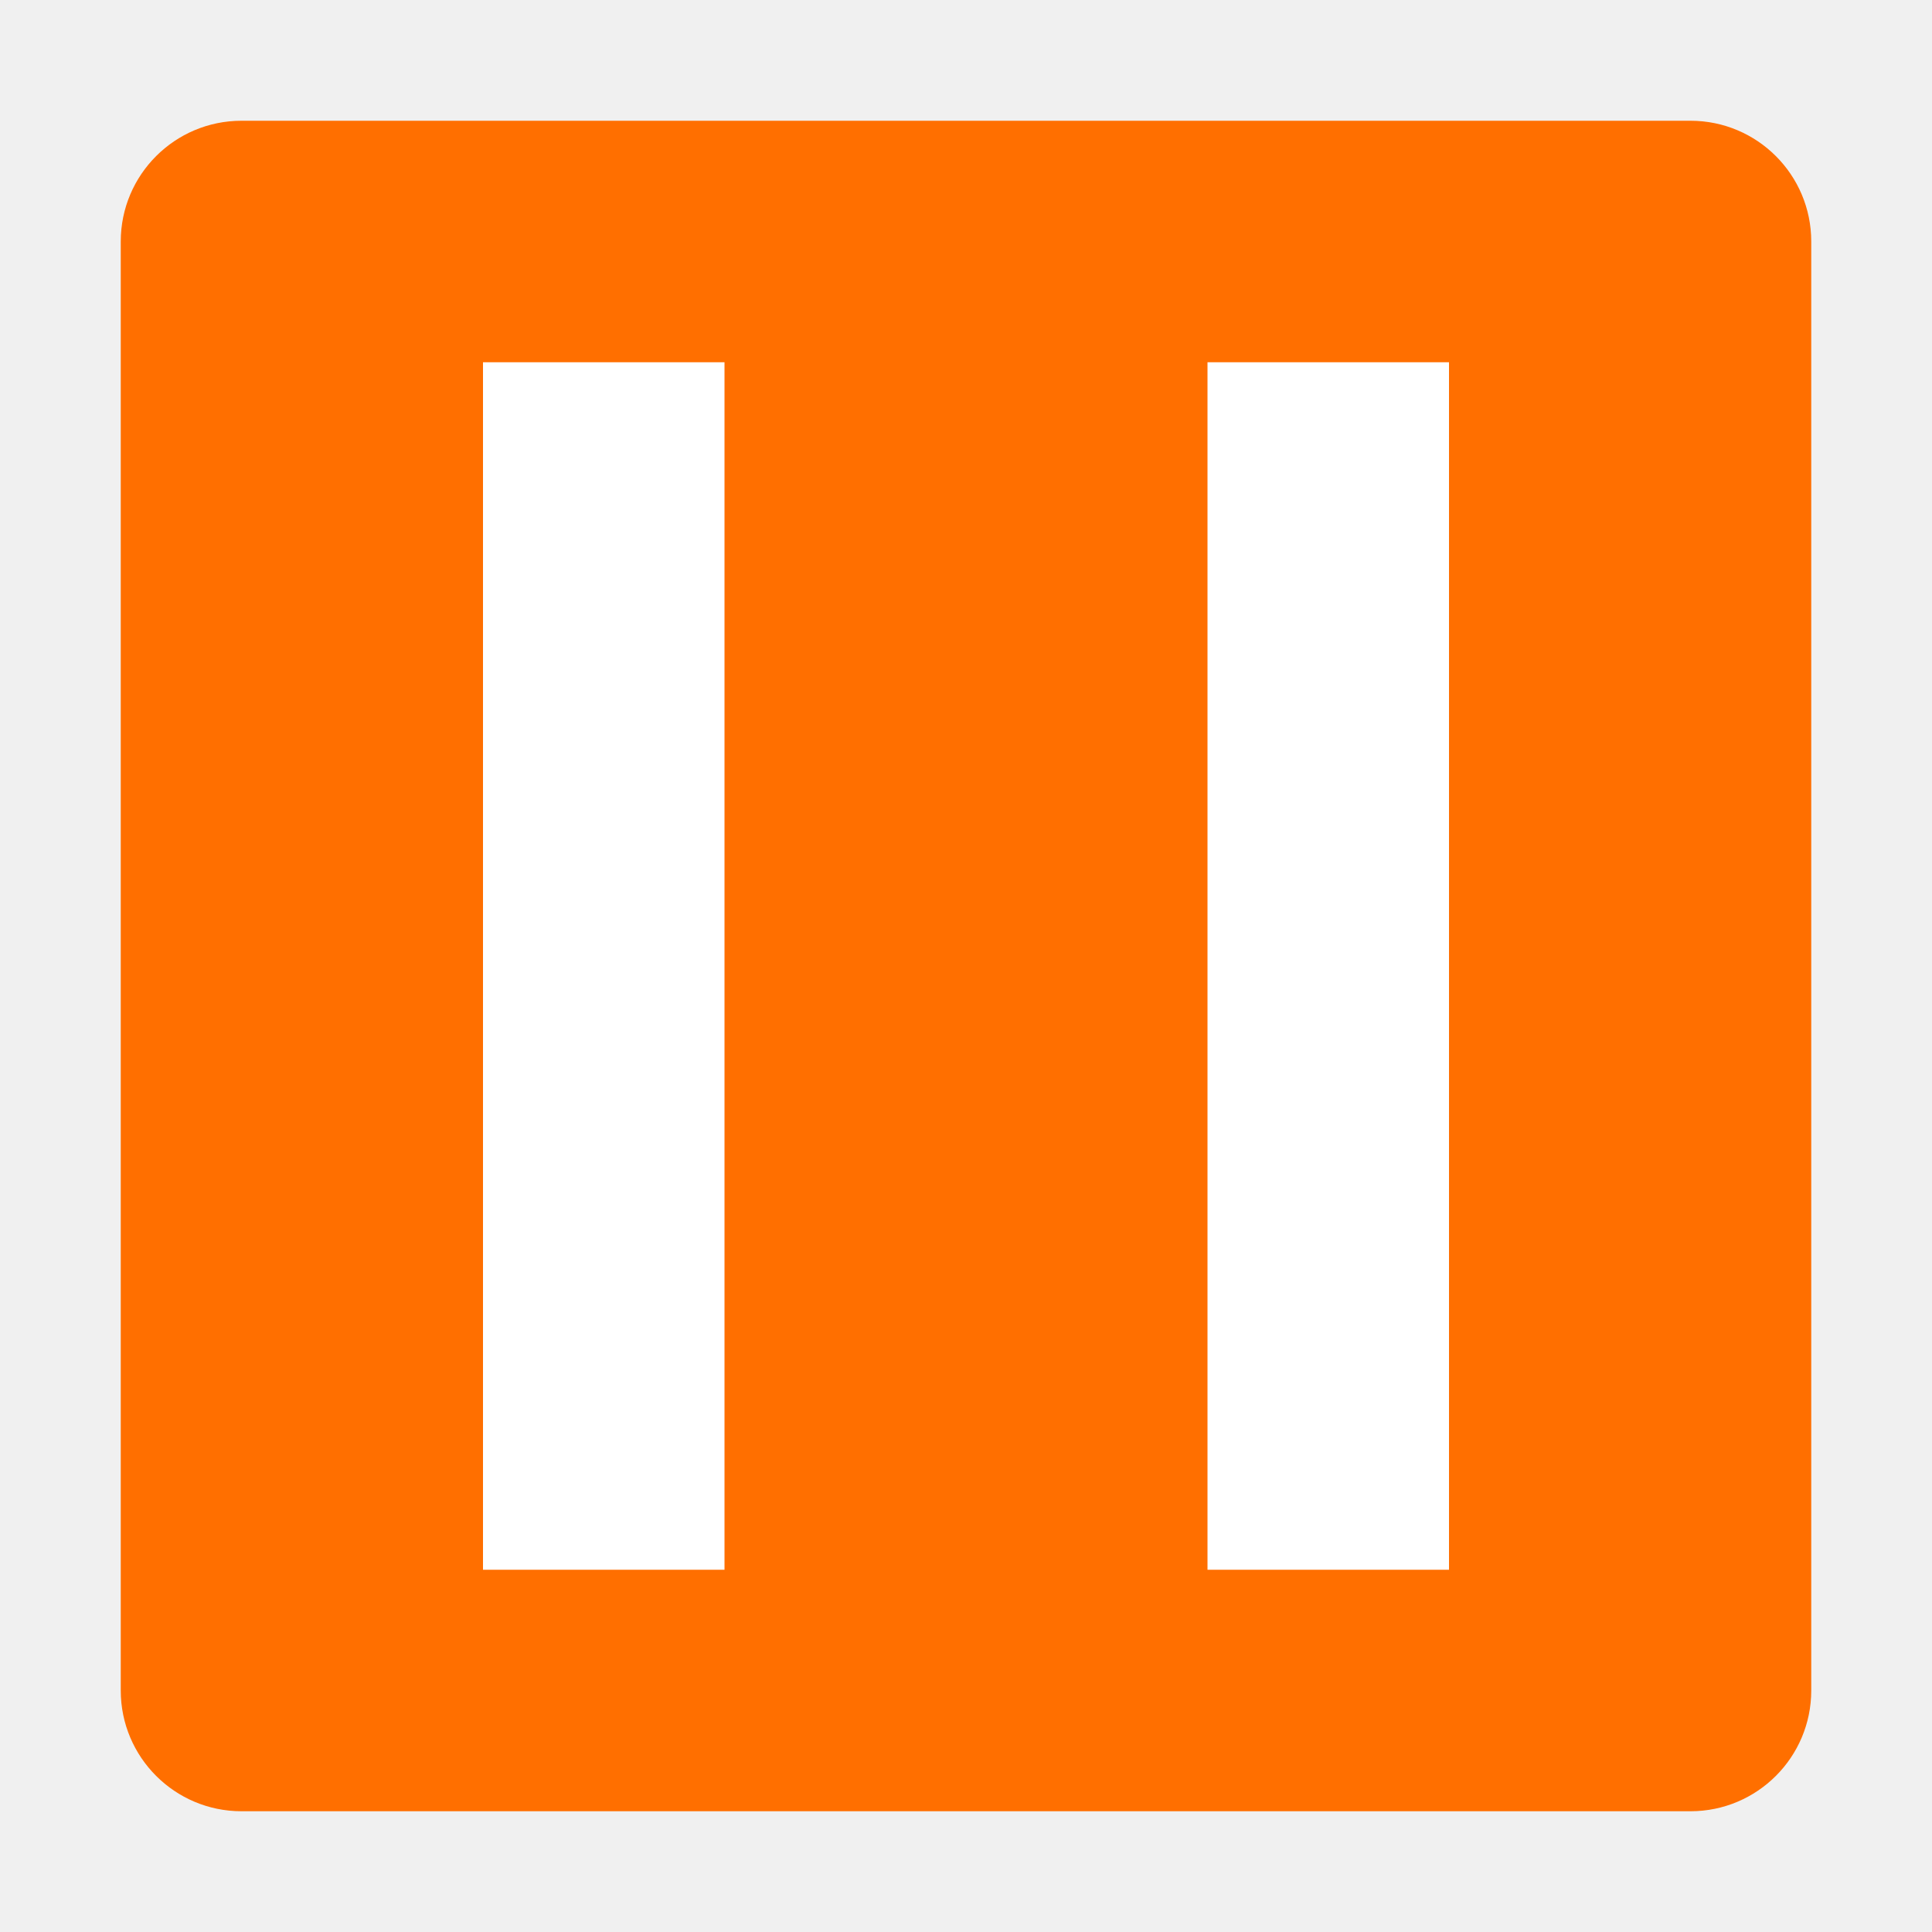
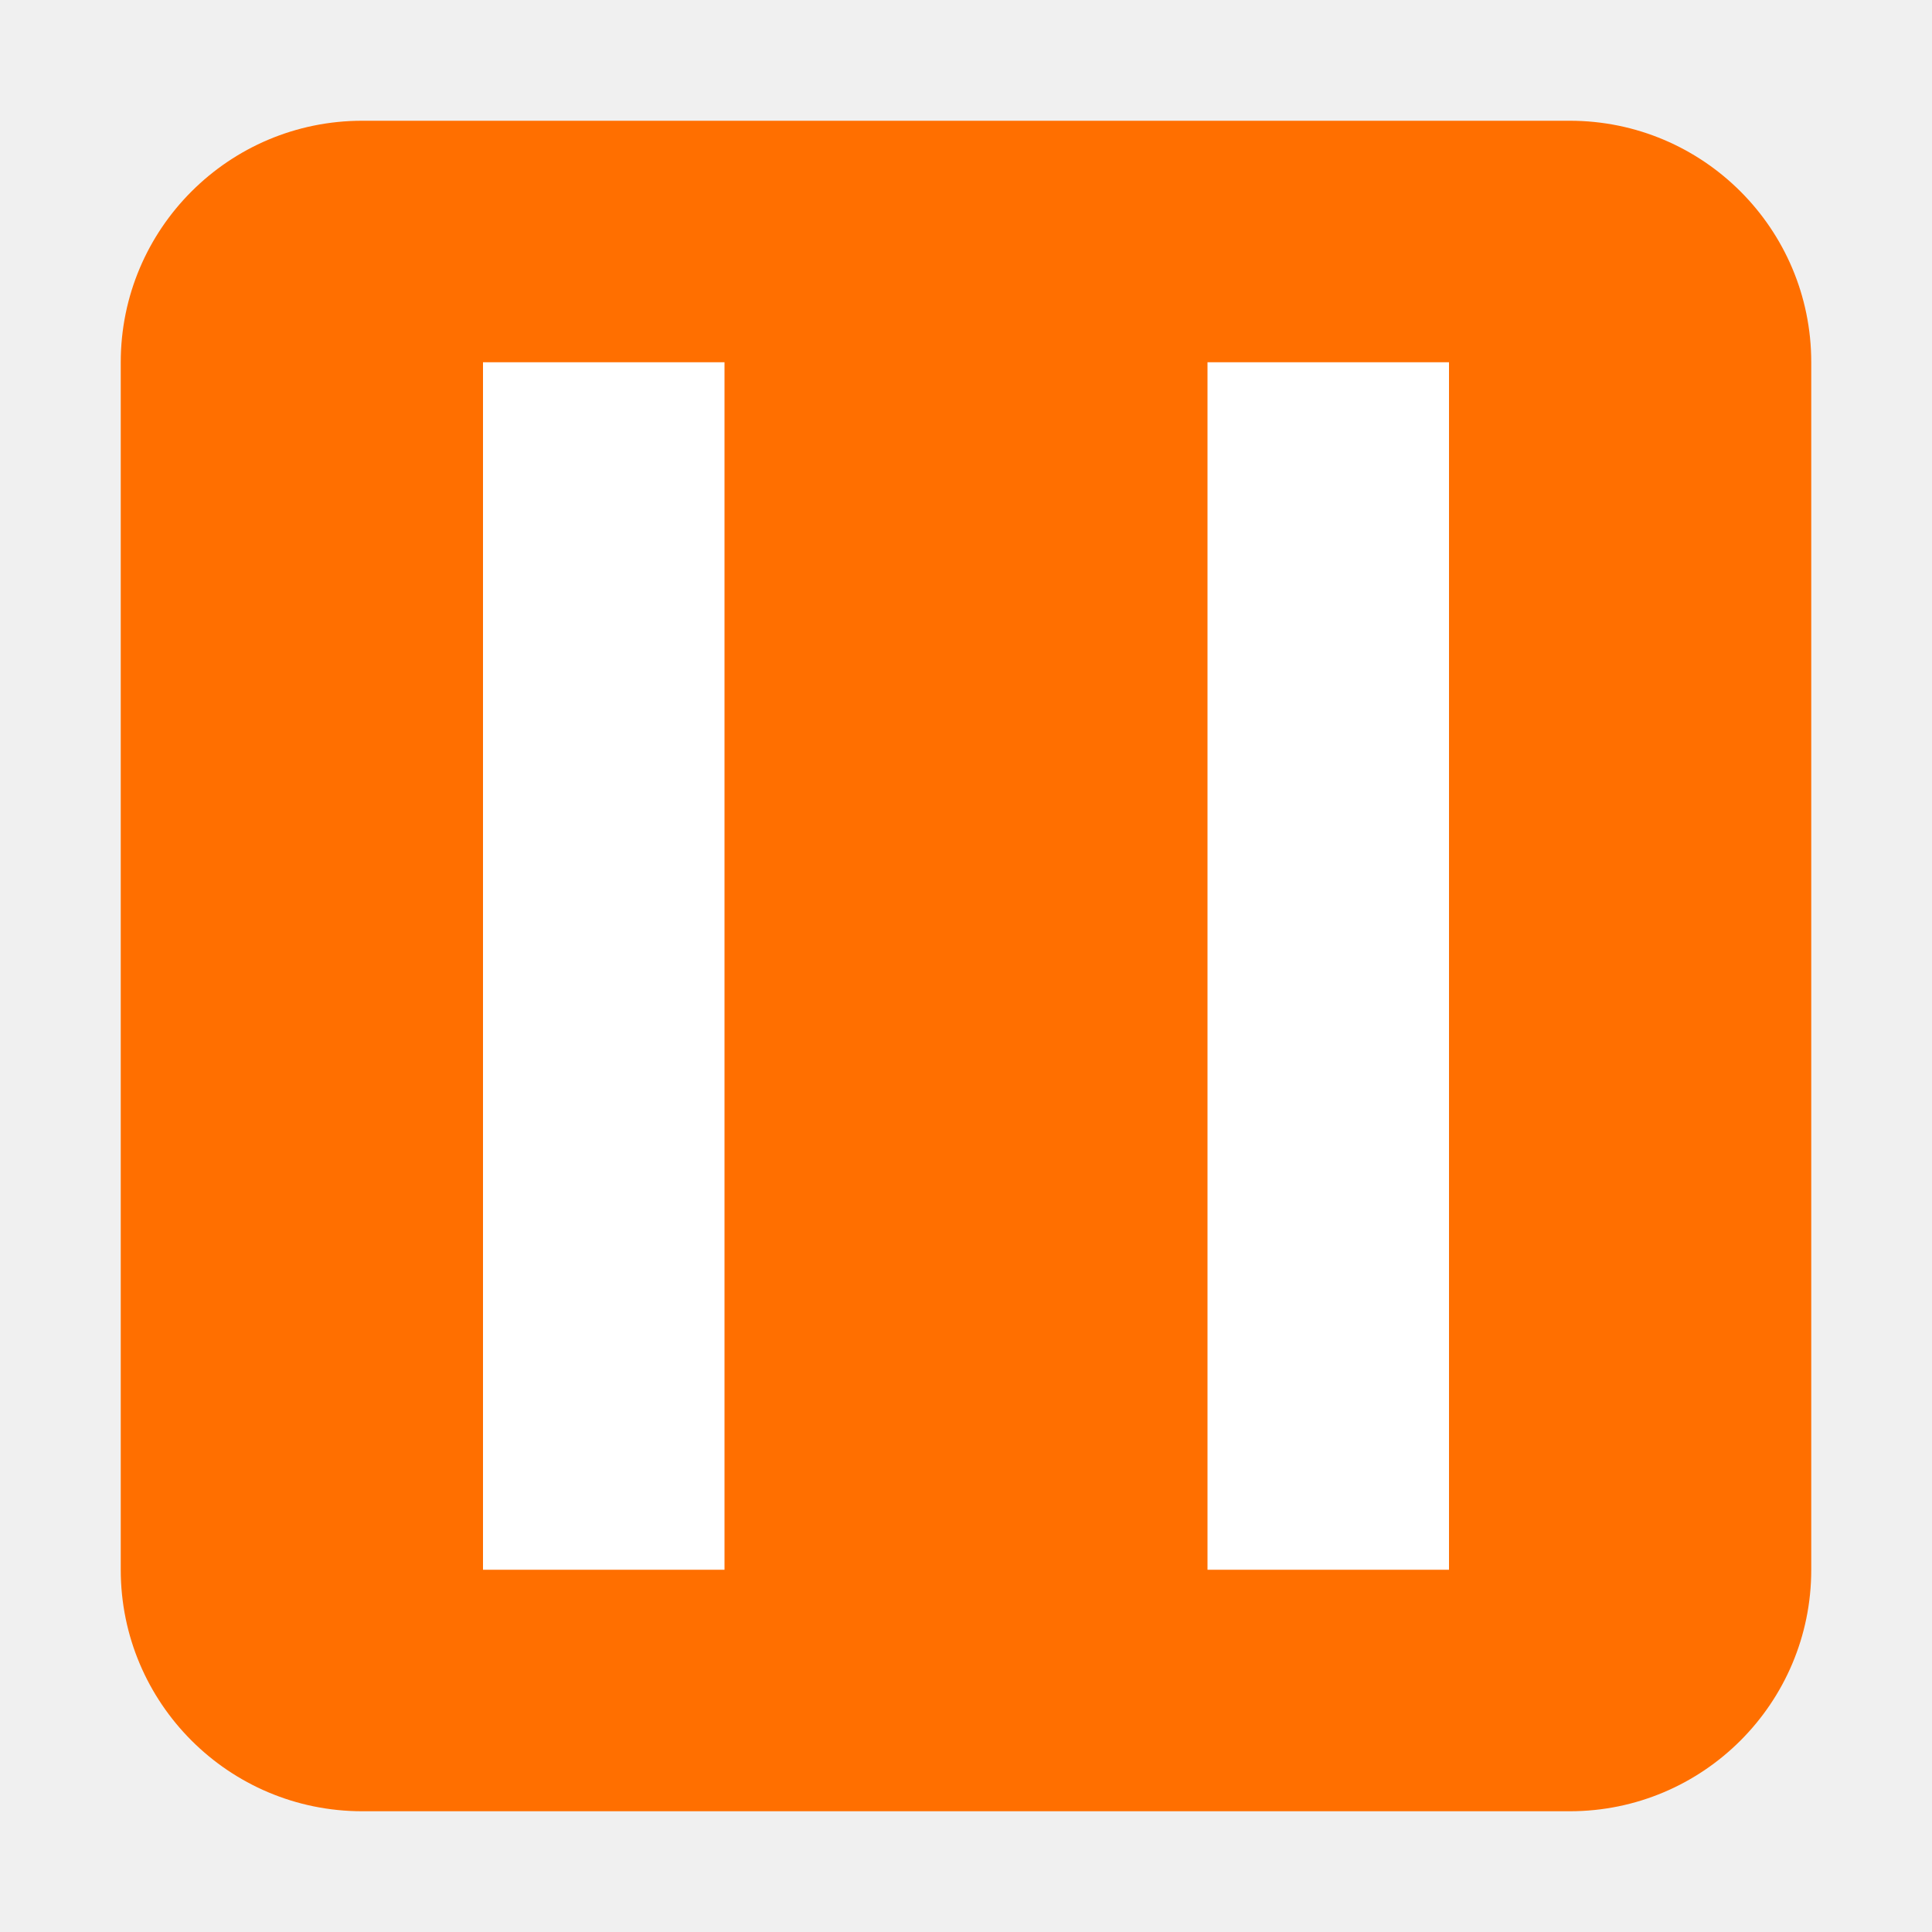
<svg xmlns="http://www.w3.org/2000/svg" id="a" viewBox="0 0 16 16">
-   <rect x="1" y="1" width="14" height="14" rx="1" ry="1" style="fill:#ff6f00;" />
+   <rect x="1" y="1" width="14" height="14" rx="2" ry="2" style="fill:#ff6f00;" />
  <rect x="4" y="3" width="2" height="10" style="fill:#fff;" />
  <rect x="10" y="3" width="2" height="10" style="fill:#fff;" />
</svg>
